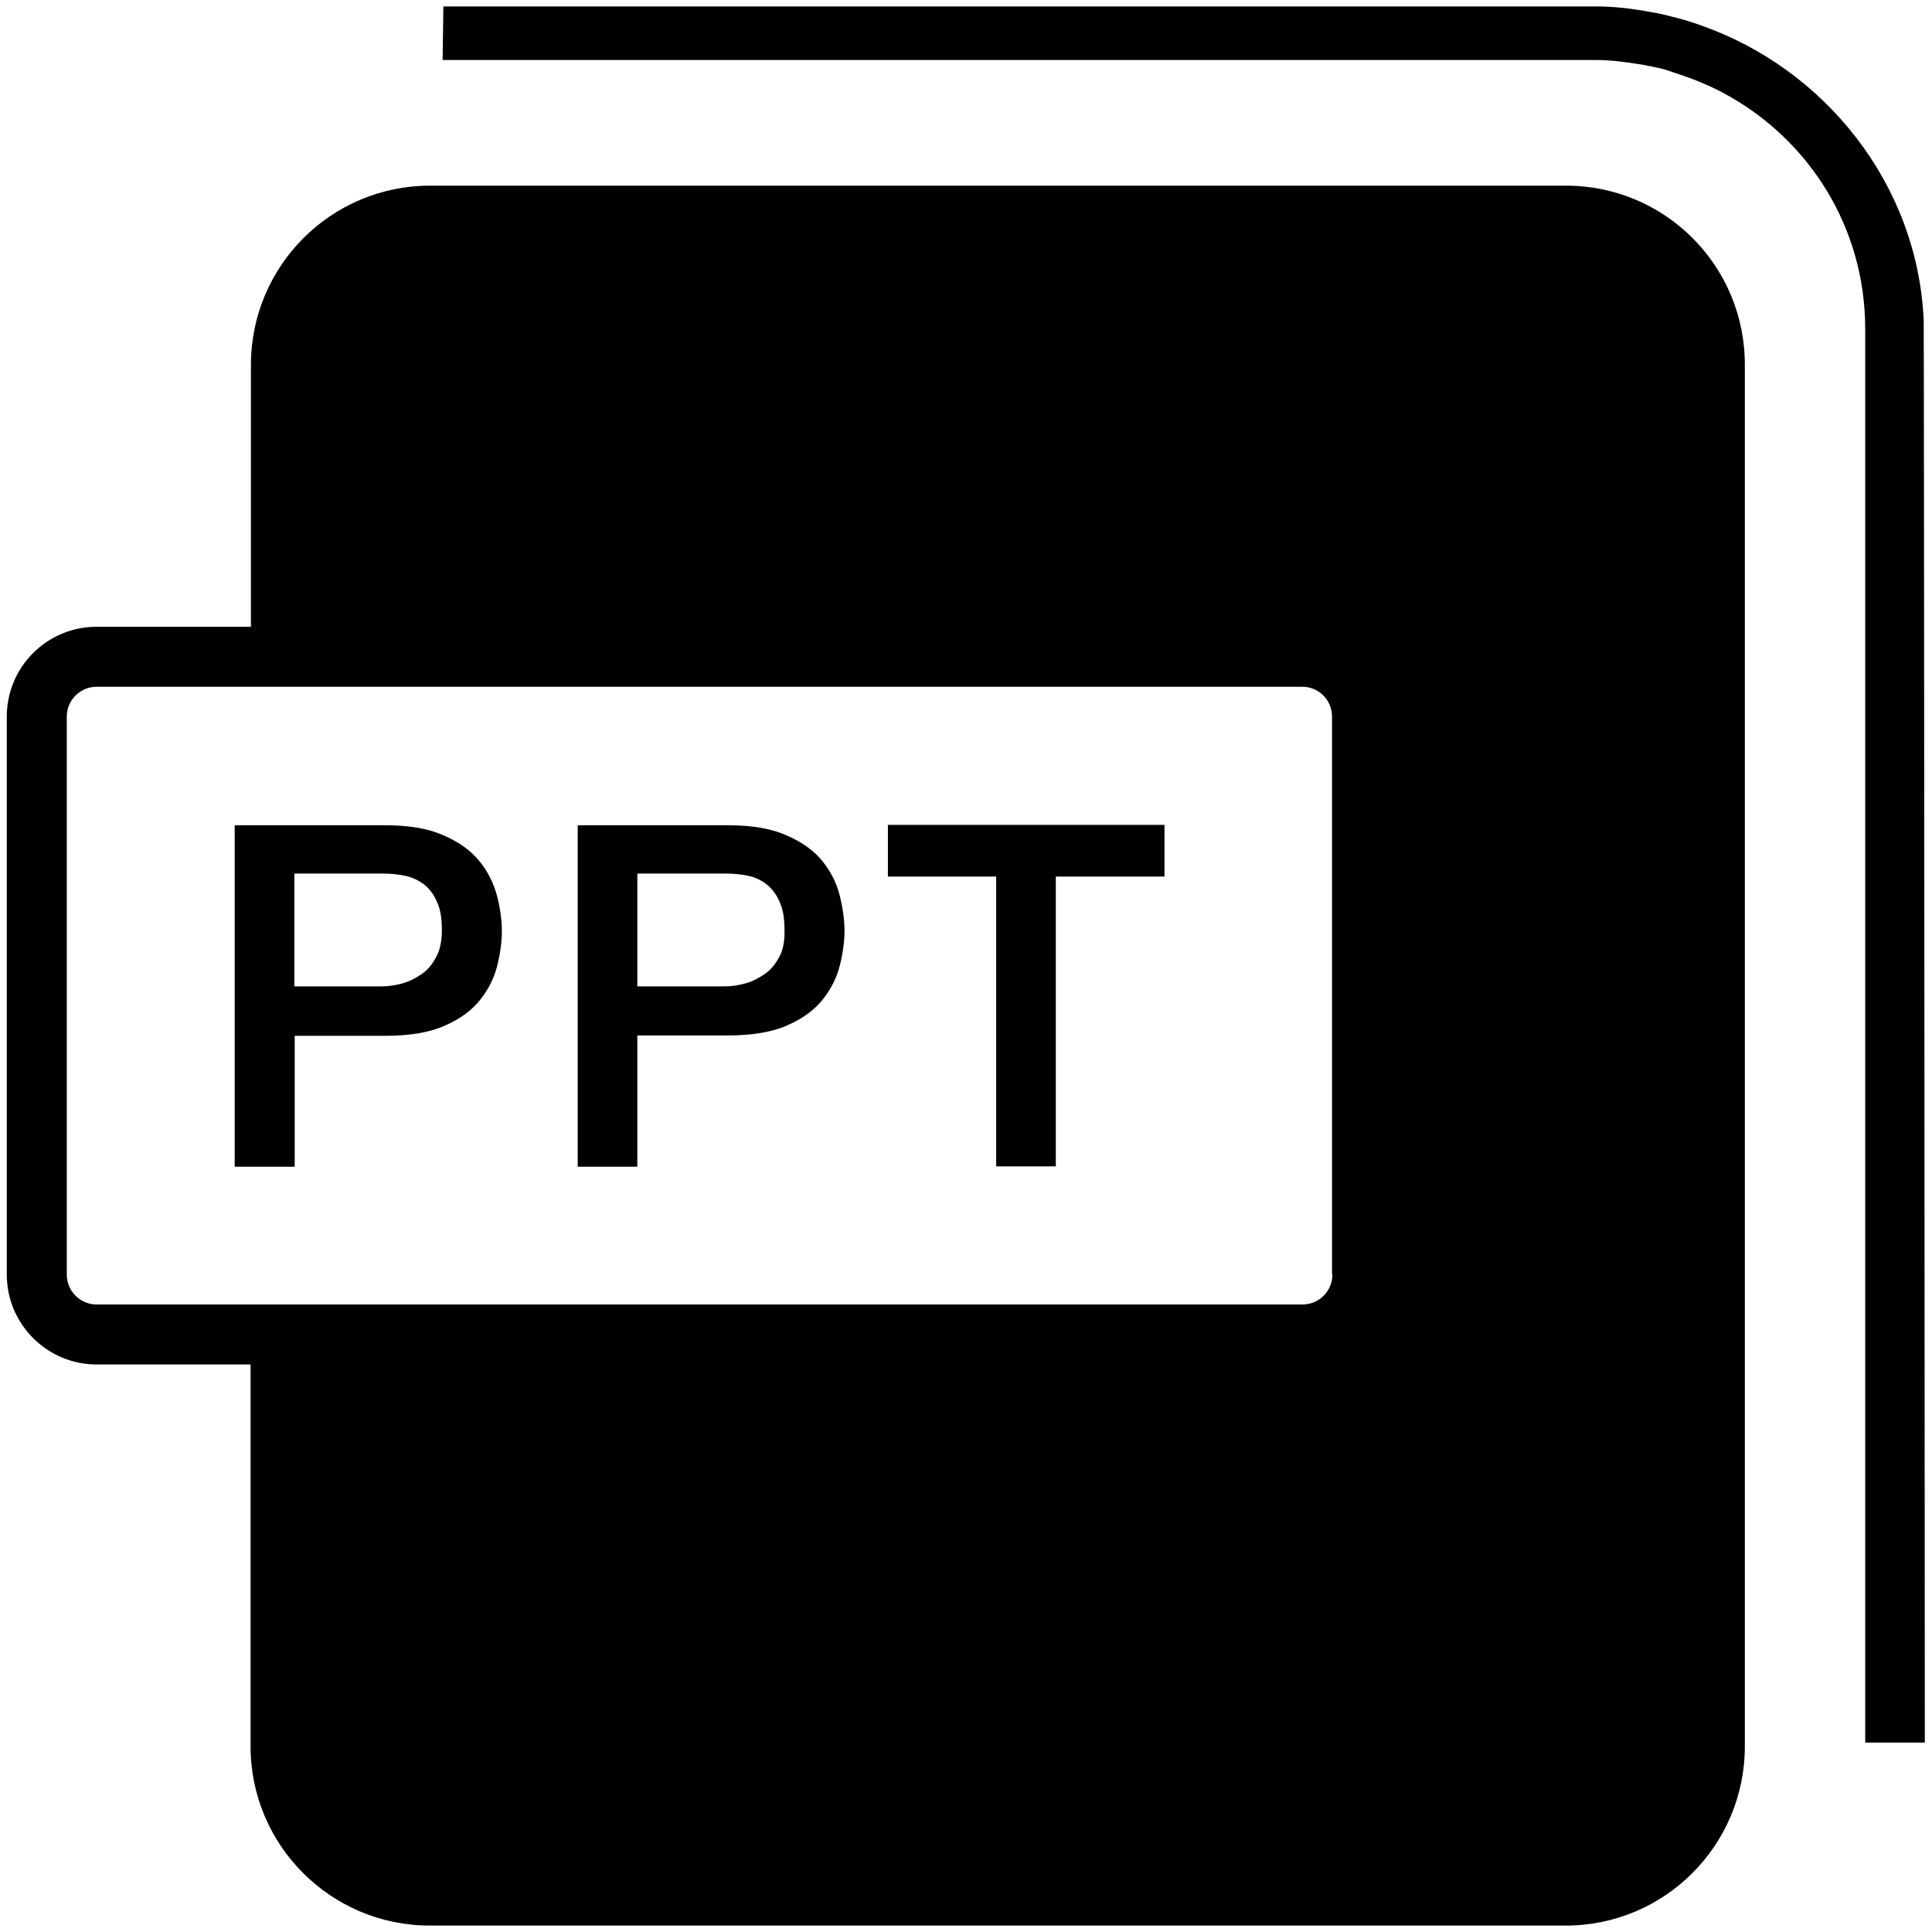
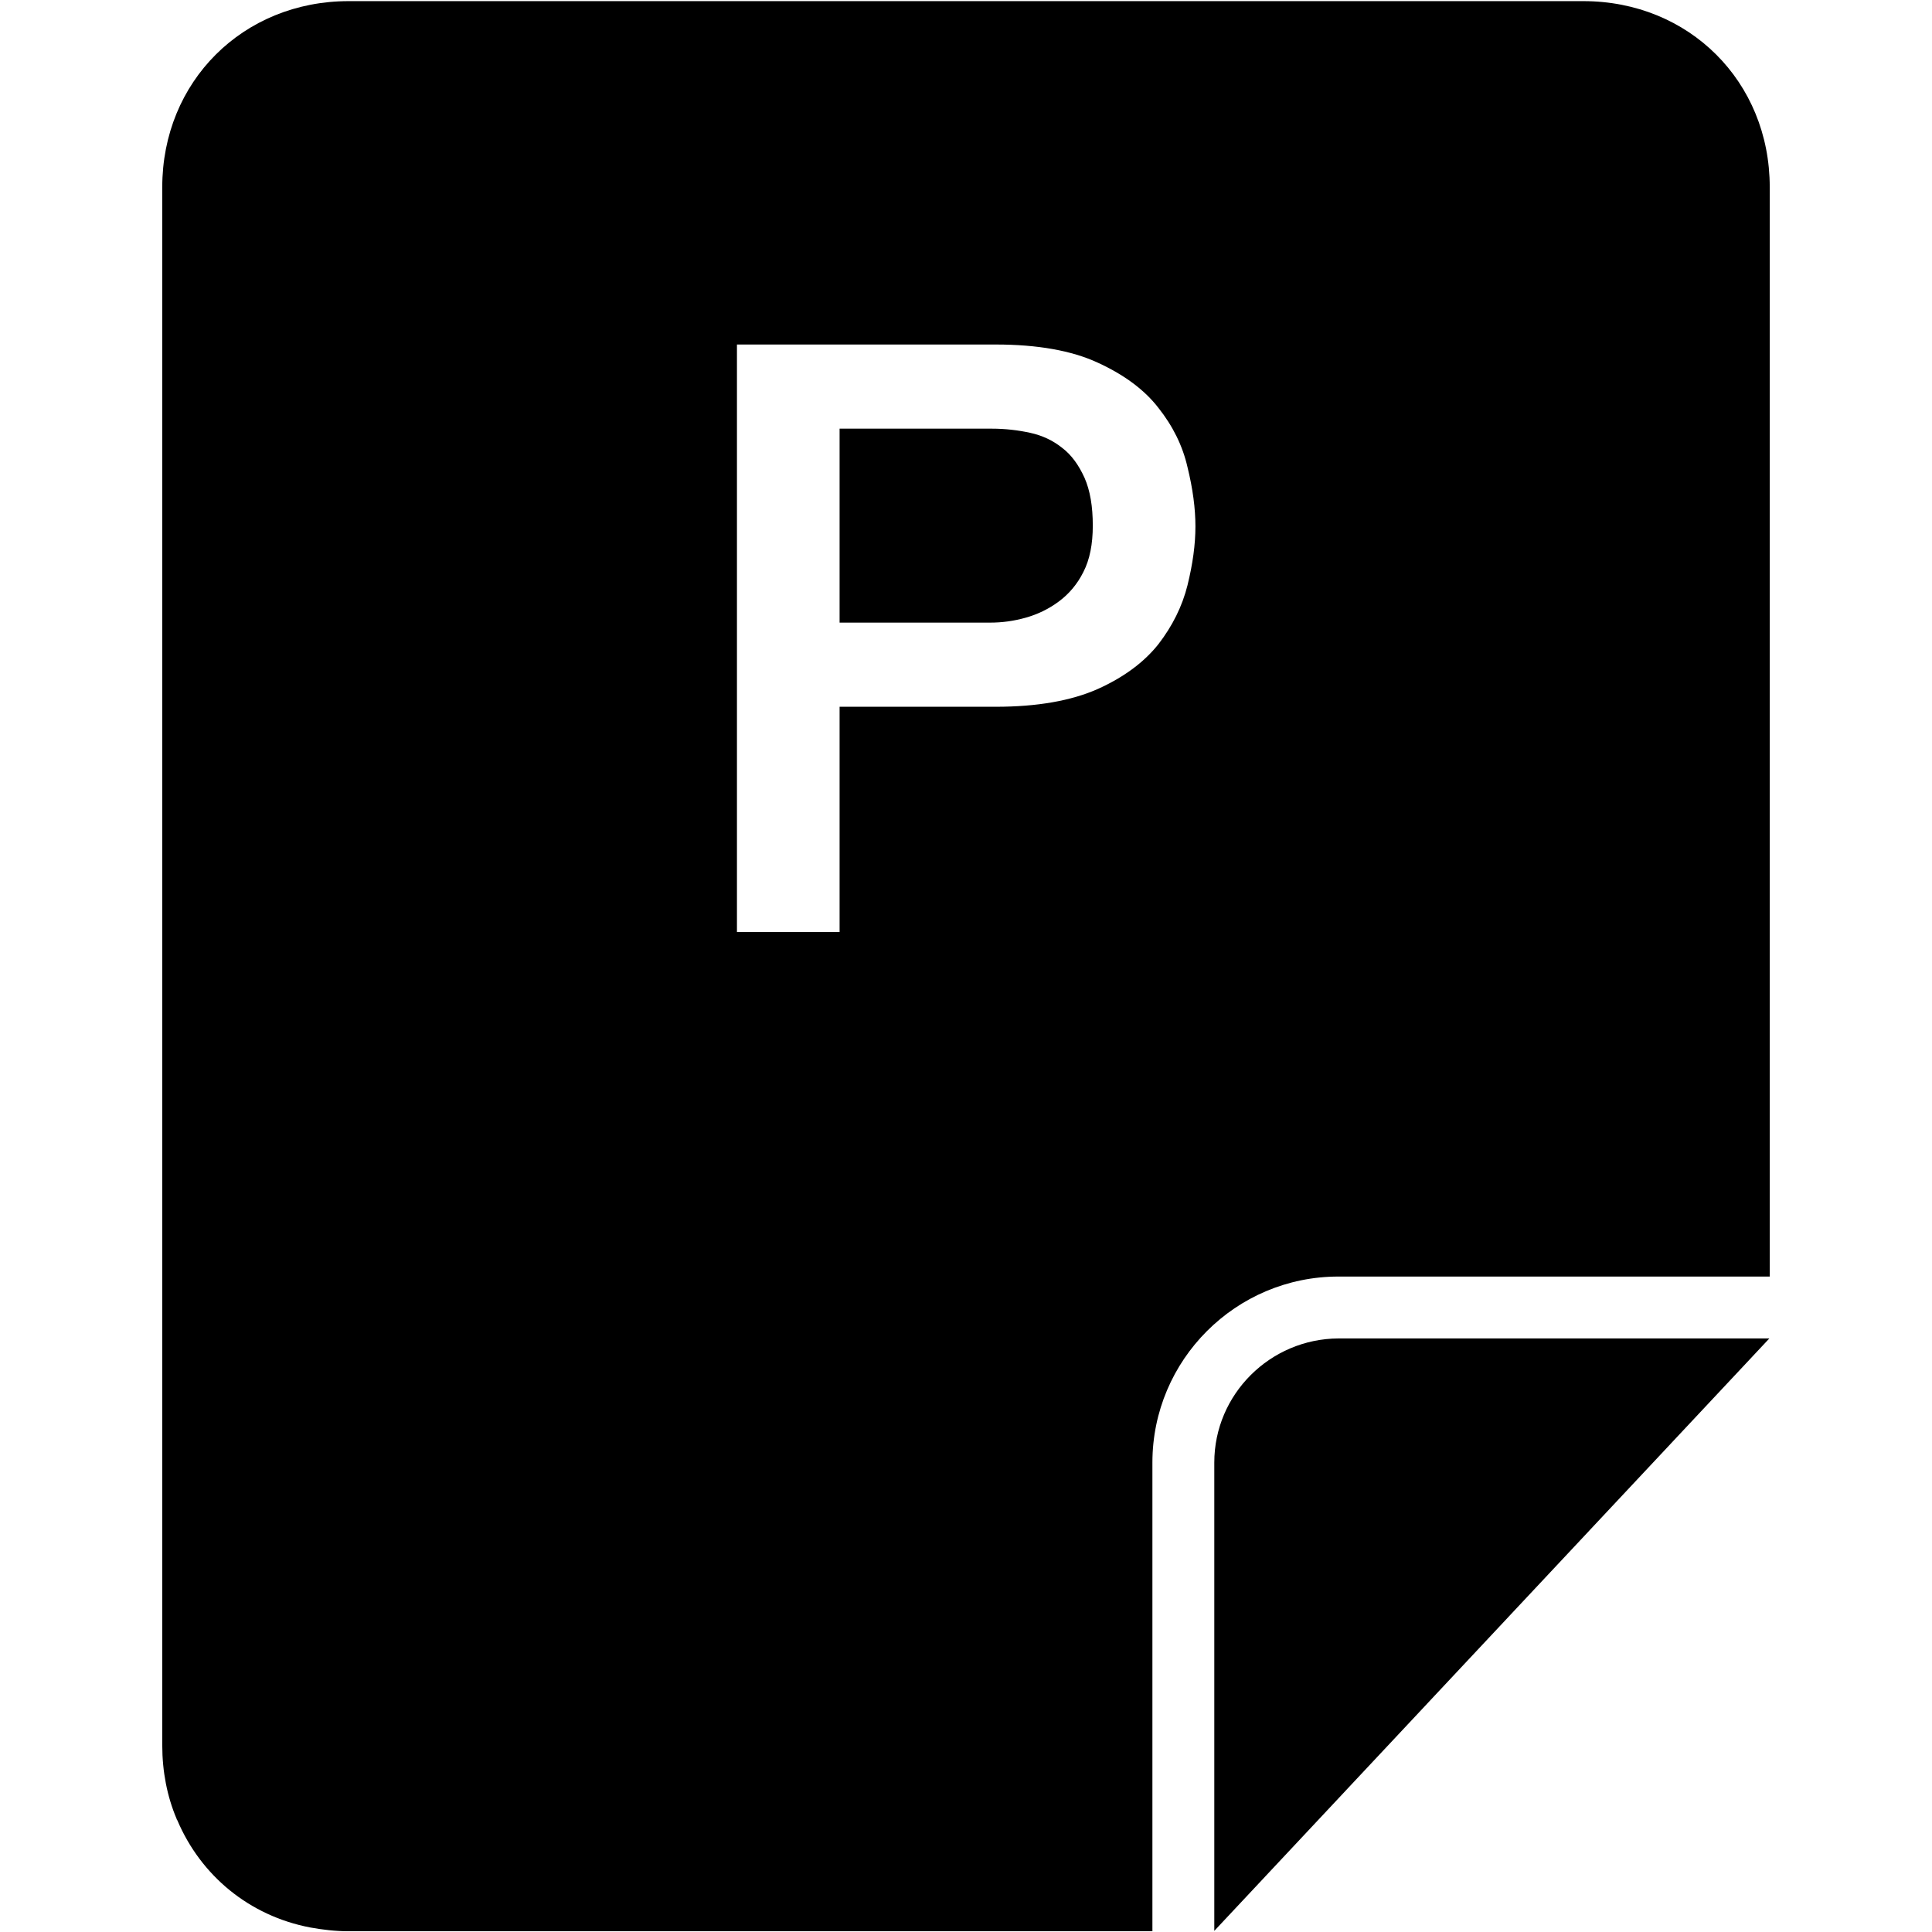
<svg xmlns="http://www.w3.org/2000/svg" version="1.1" id="svg2" x="0px" y="0px" width="512px" height="512px" viewBox="0 0 512 512" style="enable-background:new 0 0 512 512;" xml:space="preserve">
+   <g id="vfUEPm_1_">
+ </g>
  <g>
-     <path d="M415,49.2H114c-26.3,0-47.5,21.3-47.5,47.5v69.4H25.6c-13.1,0-23.8,10.6-23.8,23.8v147.9c0,13.1,10.7,23.8,23.8,23.8h40.8   v101.2c0,26.2,21.3,47.5,47.5,47.5h301c26.3,0,47.5-21.3,47.5-47.5v-366C462.5,70.5,441.3,49.2,415,49.2z M353.1,337.8   c0,4.4-3.6,7.9-7.9,7.9H66.5H25.6c-4.3,0-7.9-3.5-7.9-7.9V189.9c0-4.4,3.6-7.9,7.9-7.9h40.8h278.7c4.4,0,7.9,3.5,7.9,7.9V337.8z" />
-     <path d="M510.1,461.8c0,0-0.2-376.6-0.3-376.9c-1.6-36.1-26.2-66.7-59.1-78.2c-2.5-0.9-5.1-1.7-7.7-2.3c-1.8-0.5-3.6-0.9-5.5-1.2   c-4.8-0.9-9.6-1.5-14.6-1.5H117.5l-0.2,14.2H423c4.1,0,8.1,0.6,12,1.2c1.6,0.3,3.2,0.6,4.9,1c1.6,0.3,3.2,1,4.8,1.5   c4.3,1.4,8.4,3.1,12.3,5.2c22.2,12,37.3,35.2,37.3,62.4l0,374.6L510.1,461.8z" />
-     <path d="M127.2,228.4c-2.2-2.8-5.3-5.1-9.4-6.9c-4.1-1.9-9.3-2.8-15.7-2.8H66.5h-4.3v90.5h4.3l11.6,0v-34.7h24.1   c6.4,0,11.7-0.9,15.7-2.7c4.1-1.8,7.2-4.1,9.4-6.9c2.2-2.8,3.7-5.8,4.5-9.1c0.8-3.2,1.2-6.3,1.2-9c0-2.8-0.4-5.8-1.2-9.1   C130.9,234.2,129.4,231.2,127.2,228.4z M115.6,253.6c-1,1.9-2.2,3.4-3.8,4.5c-1.6,1.1-3.3,2-5.1,2.5c-1.9,0.5-3.7,0.8-5.5,0.8H78   v-29.9h23.4c2.1,0,4.1,0.2,6,0.6c1.9,0.4,3.5,1.2,5,2.3c1.4,1.1,2.6,2.7,3.4,4.6c0.9,1.9,1.3,4.4,1.3,7.4   C117.1,249.4,116.6,251.8,115.6,253.6z" />
-     <path d="M218.1,228.4c-2.2-2.8-5.3-5.1-9.4-6.9c-4.1-1.9-9.3-2.8-15.7-2.8h-39.9v90.5h15.8v-34.8H193c6.4,0,11.7-0.9,15.7-2.7   c4.1-1.8,7.2-4.1,9.4-6.9c2.2-2.8,3.7-5.8,4.5-9.1c0.8-3.2,1.2-6.3,1.2-9c0-2.8-0.4-5.8-1.2-9.1   C221.8,234.2,220.3,231.2,218.1,228.4z M206.5,253.6c-1,1.9-2.2,3.4-3.8,4.5c-1.6,1.1-3.3,2-5.1,2.5c-1.9,0.5-3.7,0.8-5.5,0.8   h-23.2v-29.9h23.4c2.1,0,4.1,0.2,6,0.6c1.9,0.4,3.5,1.2,4.9,2.3c1.4,1.1,2.6,2.7,3.4,4.6c0.9,1.9,1.3,4.4,1.3,7.4   C208,249.4,207.5,251.8,206.5,253.6z" />
-     <polygon points="235.3,232.3 264,232.3 264,309.1 279.8,309.1 279.8,232.3 308.6,232.3 308.6,218.6 235.3,218.6  " />
+     <path d="M281.5,118.7c-2.5-2-5.3-3.3-8.5-4c-3.2-0.7-6.6-1.1-10.2-1.1h-40.3V165h39.9c3.1,0,6.2-0.4,9.4-1.3   c3.2-0.9,6.1-2.3,8.8-4.3c2.7-2,4.9-4.6,6.5-7.8c1.7-3.3,2.5-7.4,2.5-12.3c0-5.1-0.7-9.3-2.2-12.7   C285.9,123.3,284,120.6,281.5,118.7z" />
+     <path d="M419.6,0.3H92.4C64.4,0.3,43,21.6,43,49.6V271v191.5c0,7,1.3,13.6,3.8,19.5c0,0.1,0.1,0.3,0.2,0.4   c6.2,14.6,19,25.3,35.2,28.4c3.3,0.6,6.7,1,10.1,1h213.1V387.6c0-27.2,22.1-49.3,49.3-49.3H469v-61.8V49.6   C469,21.6,447.6,0.3,419.6,0.3z M314.7,155.1c-1.4,5.6-4,10.8-7.7,15.6c-3.8,4.8-9.2,8.8-16.1,11.9c-7,3.1-16,4.7-27,4.7h-41.4   v59.7h-27.2V91.3h68.6c11,0,20.1,1.6,27,4.8c7,3.2,12.4,7.2,16.1,12c3.8,4.8,6.4,10,7.7,15.7c1.4,5.7,2.1,10.9,2.1,15.7   C316.8,144.3,316.1,149.4,314.7,155.1z" />
+     <path d="M321.8,387.6v124.1l147.1-157H354.7C336.6,354.8,321.8,369.5,321.8,387.6z" />
  </g>
</svg>
